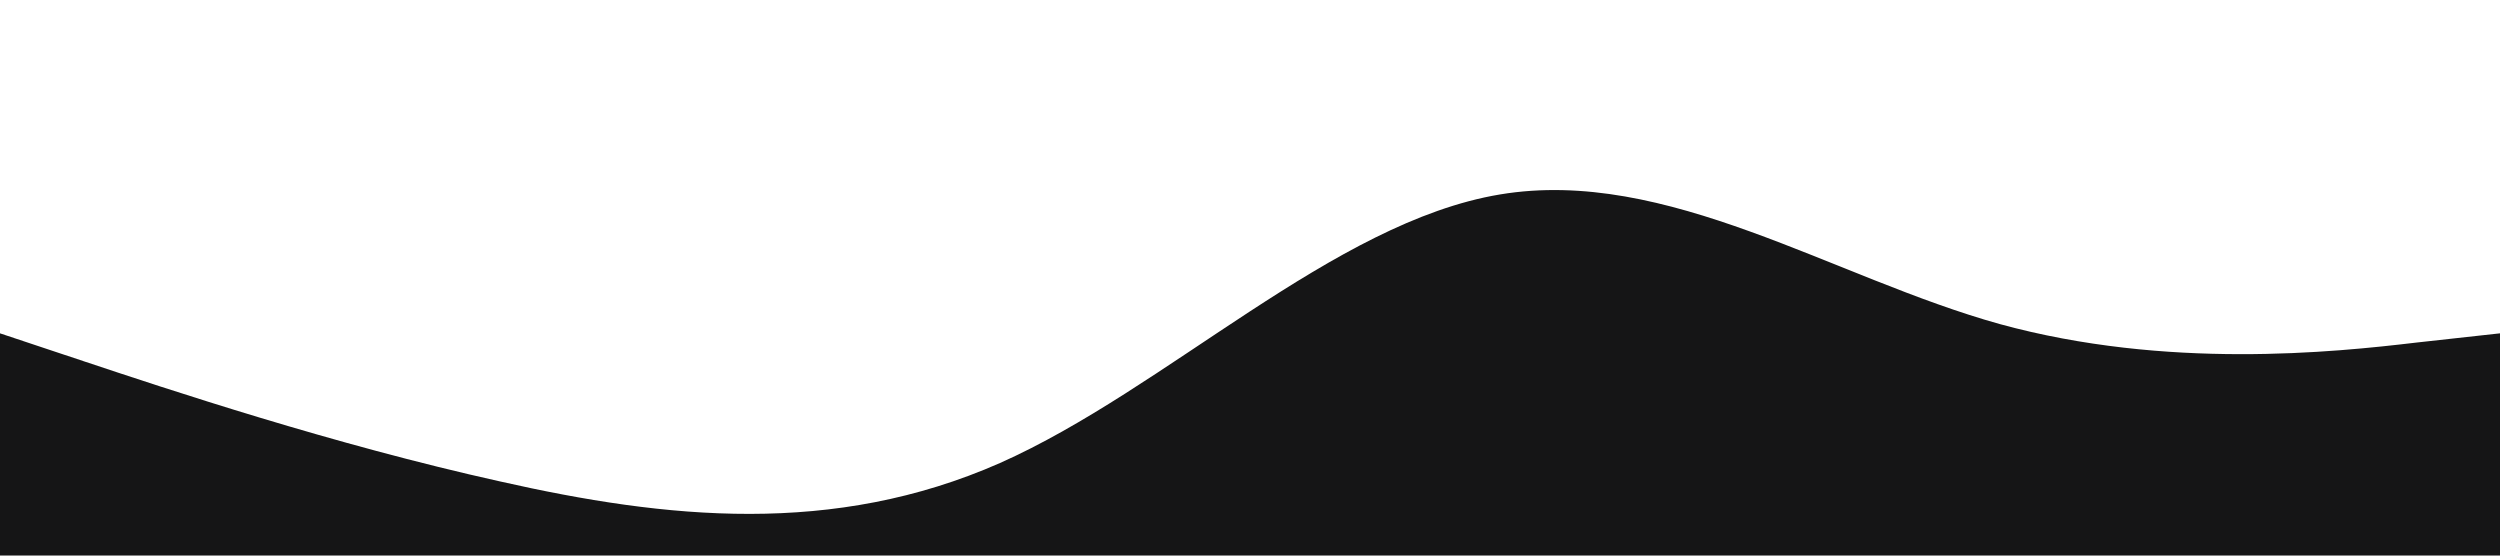
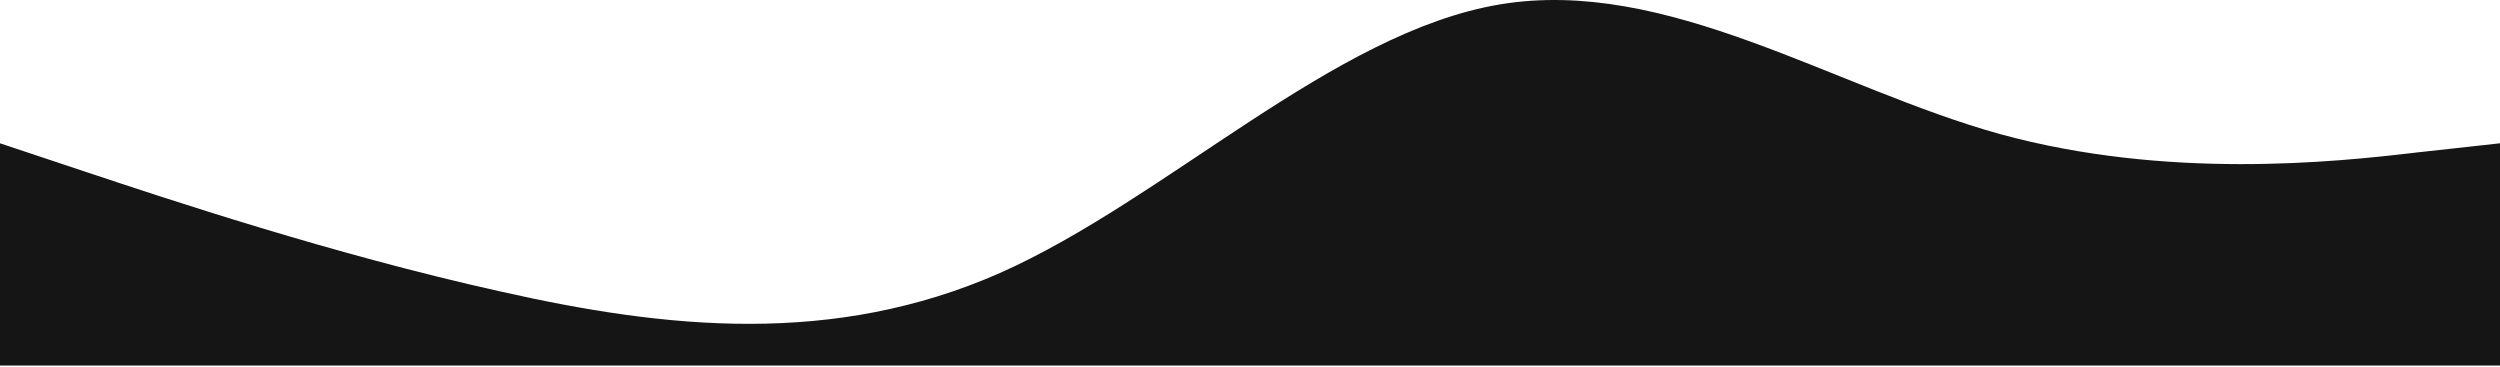
- <svg xmlns="http://www.w3.org/2000/svg" viewBox="0 0 1440 320">
-   <path fill="#151516" fill-opacity="1" d="M0,192L48,208C96,224,192,256,288,277.3C384,299,480,309,576,266.7C672,224,768,128,864,112C960,96,1056,160,1152,186.7C1248,213,1344,203,1392,197.3L1440,192L1440,320L1392,320C1344,320,1248,320,1152,320C1056,320,960,320,864,320C768,320,672,320,576,320C480,320,384,320,288,320C192,320,96,320,48,320L0,320Z" />
+ <svg xmlns="http://www.w3.org/2000/svg" width="1440" height="211" viewBox="0 0 1440 211" fill="none">
+   <path d="M0 82.532L48 98.532C96 114.532 192 146.532 288 167.832C384 189.532 480 199.532 576 157.232C672 114.532 768 18.532 864 2.532C960 -13.467 1056 50.532 1152 77.233C1248 103.532 1344 93.532 1392 87.832L1440 82.532V210.532H1392C1344 210.532 1248 210.532 1152 210.532C1056 210.532 960 210.532 864 210.532C768 210.532 672 210.532 576 210.532C480 210.532 384 210.532 288 210.532C192 210.532 96 210.532 48 210.532H0V82.532Z" fill="#151516" />
</svg>
